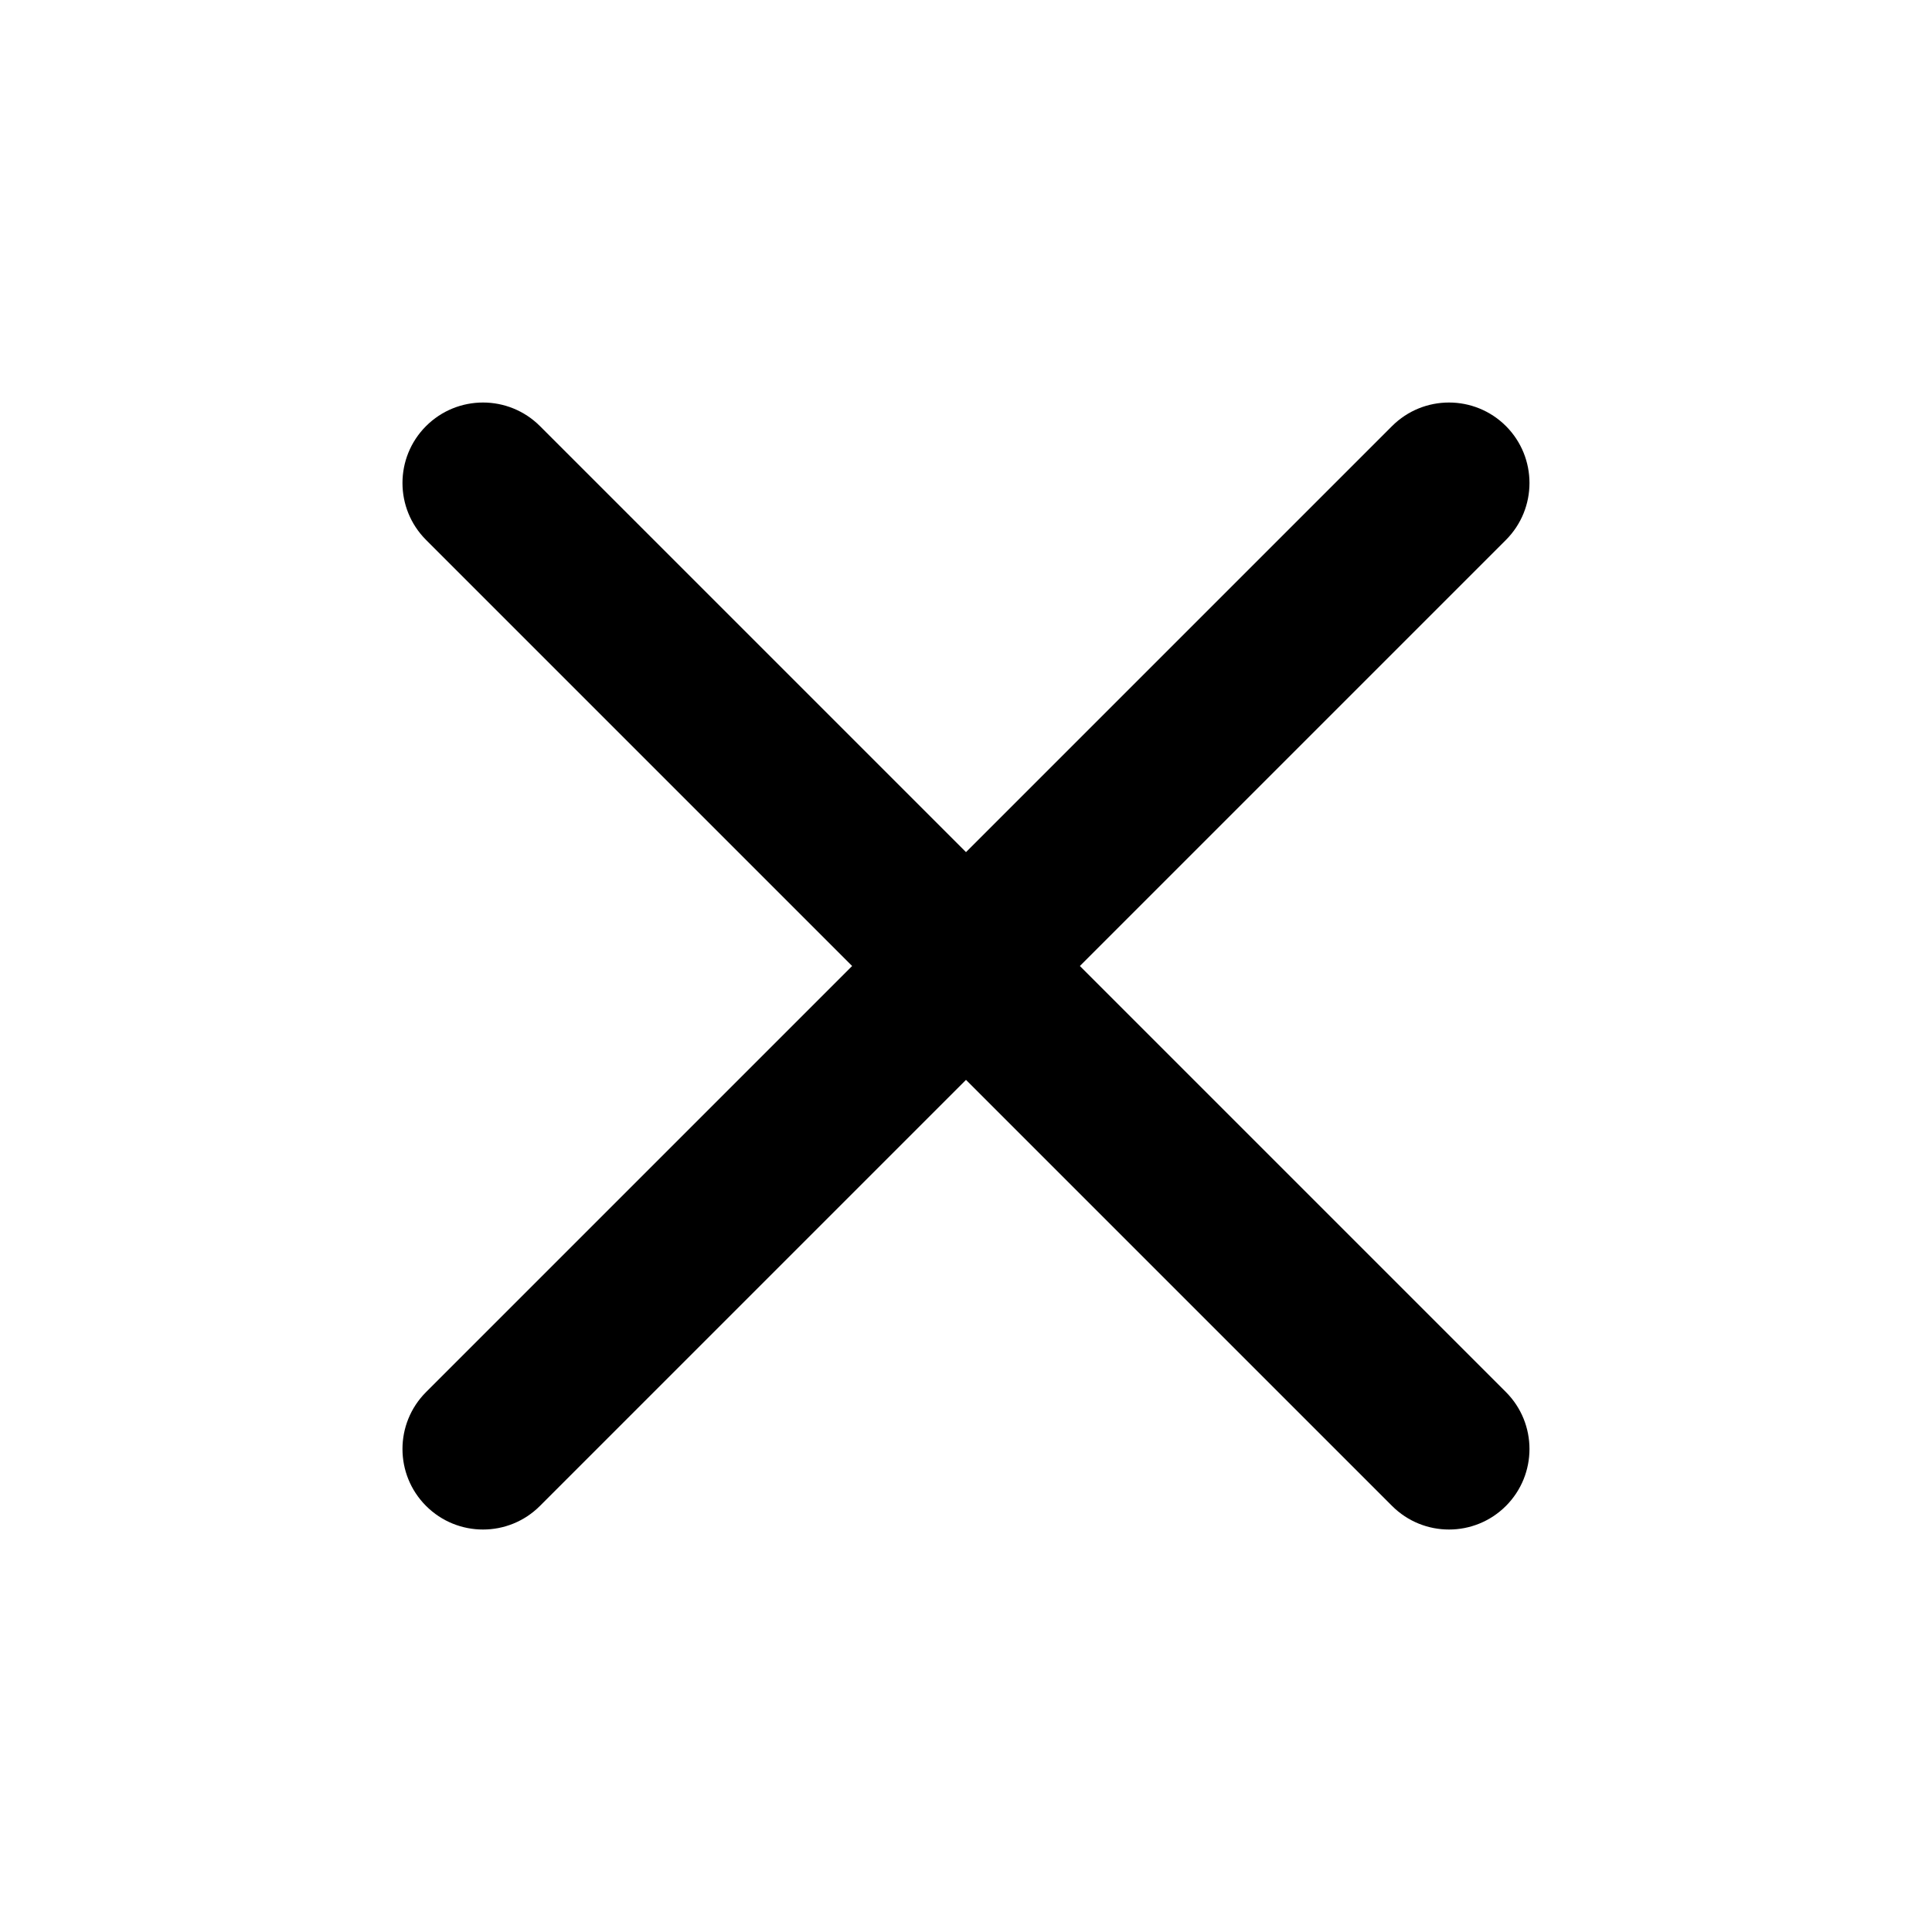
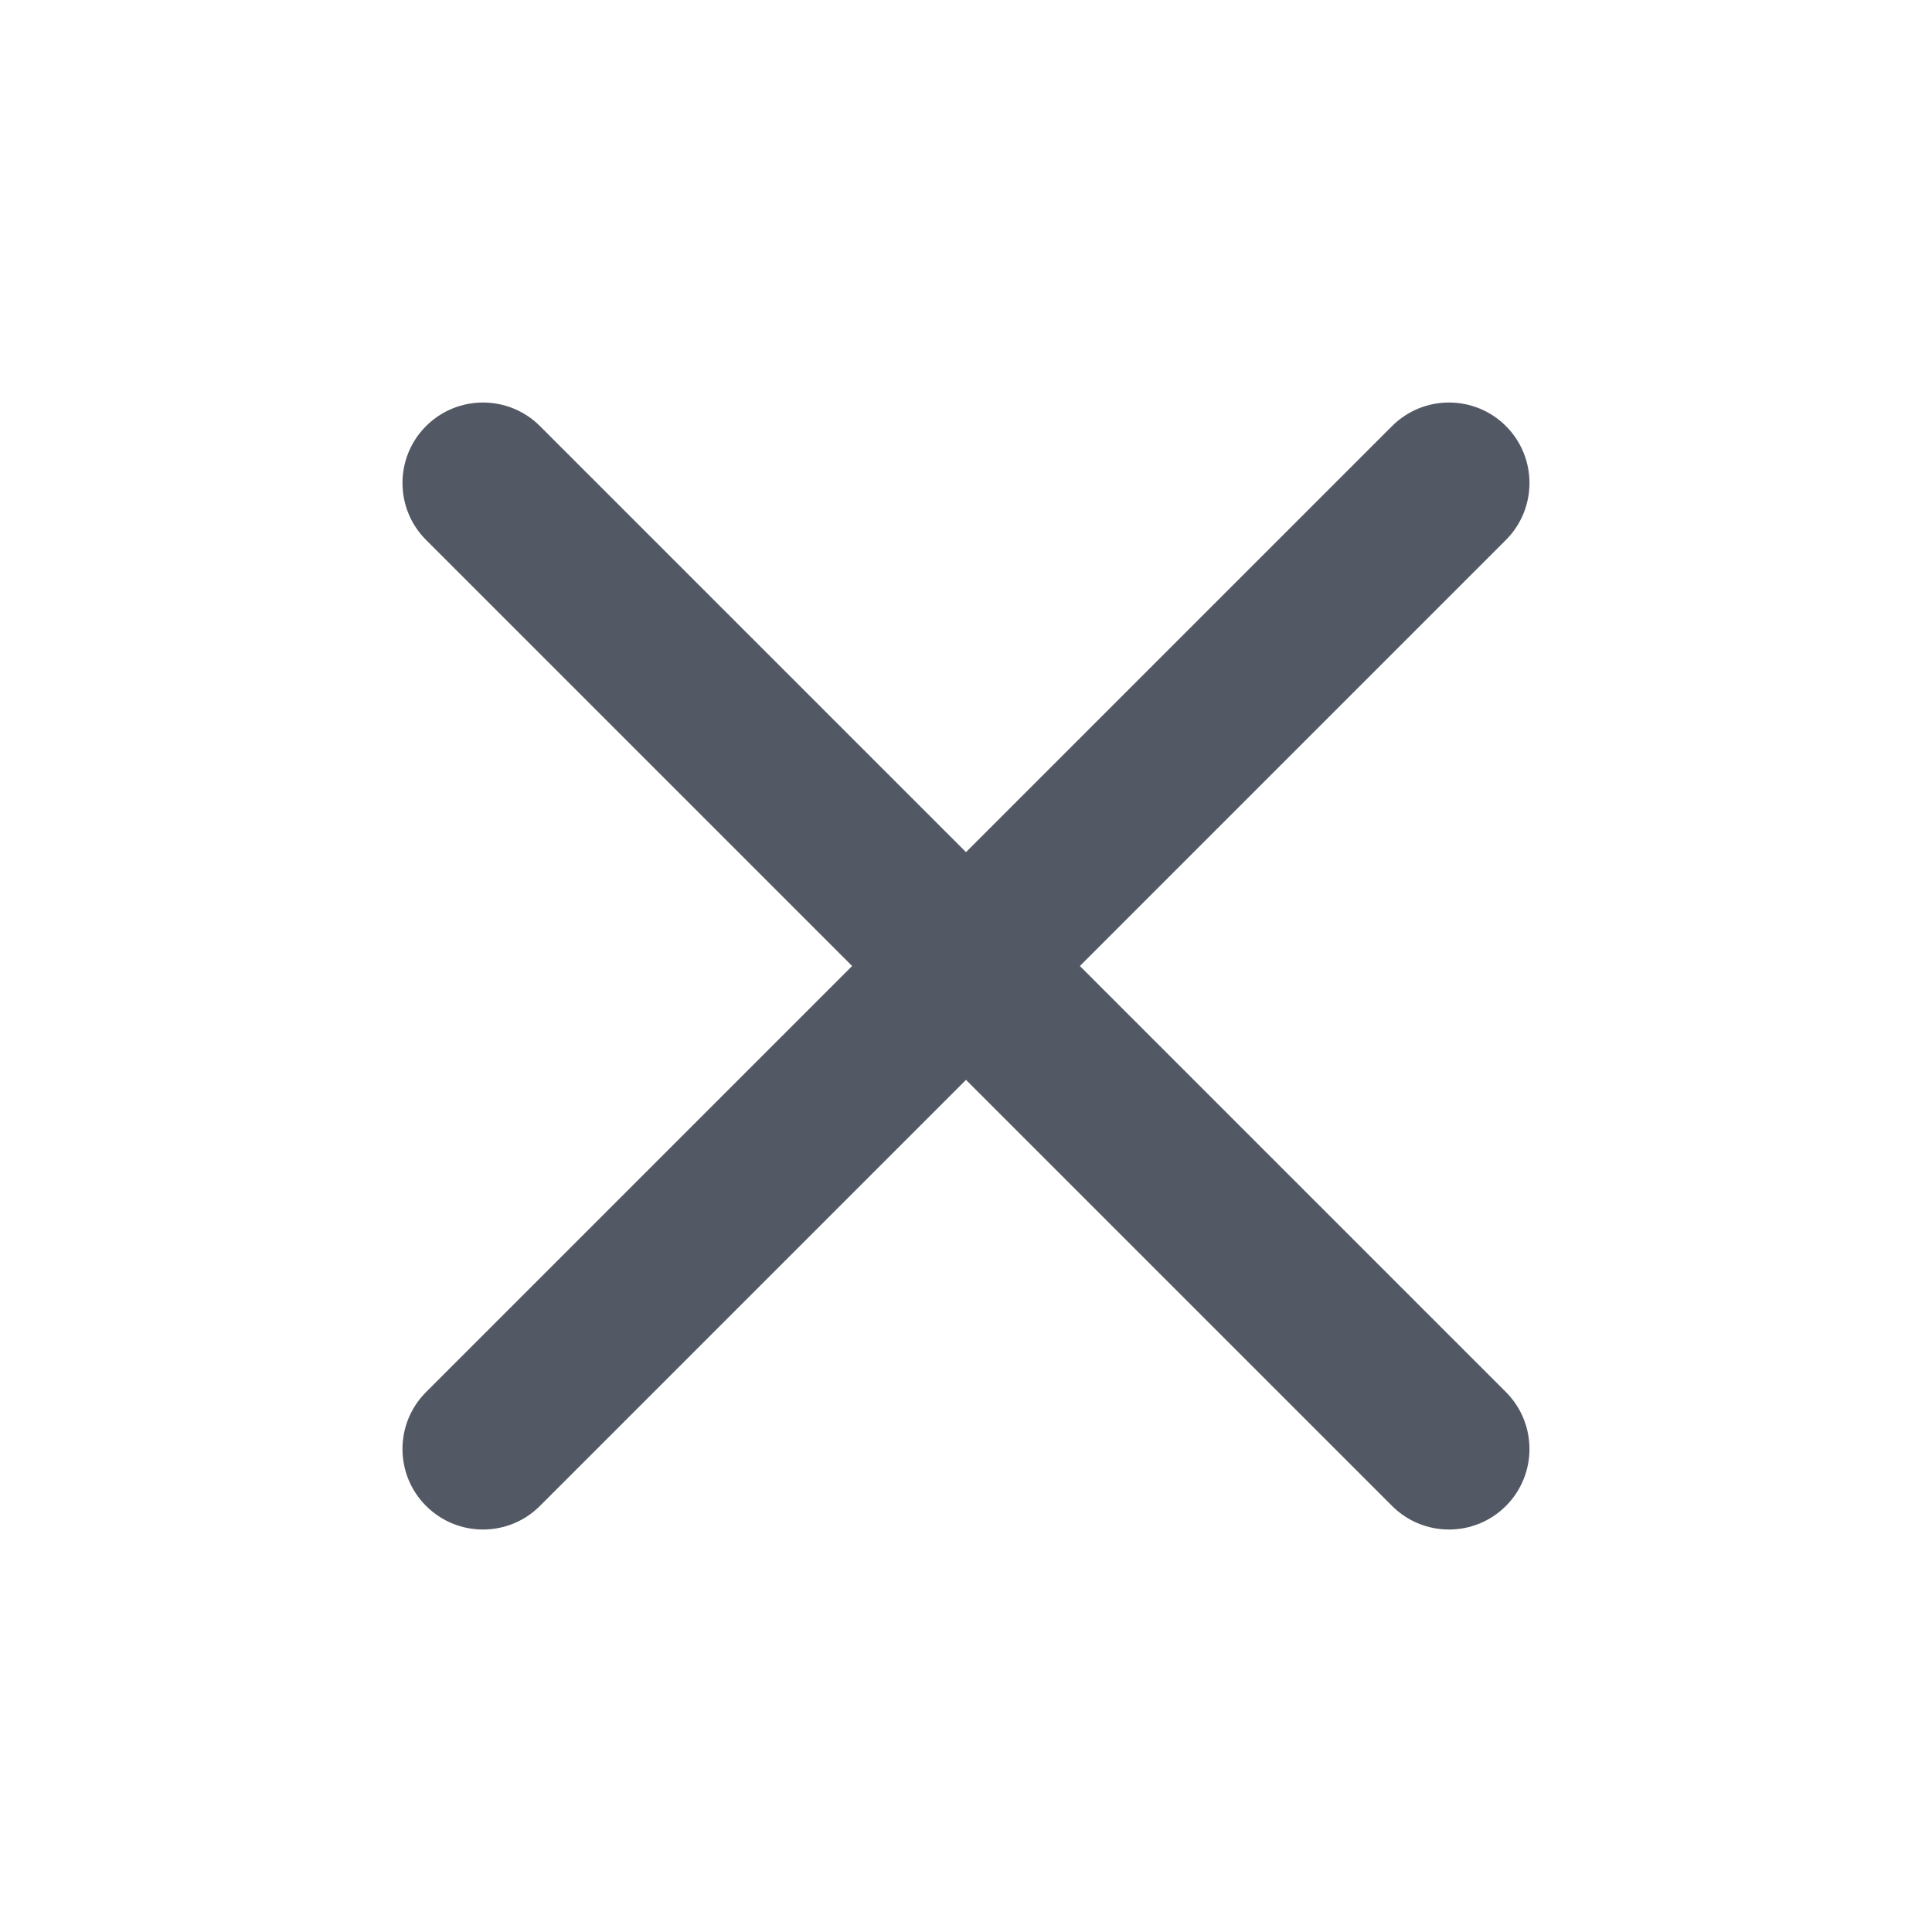
<svg xmlns="http://www.w3.org/2000/svg" width="32" height="32" viewBox="0 0 32 32" fill="none">
-   <path fill-rule="evenodd" clip-rule="evenodd" d="M7.057 7.057C7.578 6.537 8.422 6.537 8.943 7.057L16 14.114L23.057 7.057C23.578 6.537 24.422 6.537 24.943 7.057C25.463 7.578 25.463 8.422 24.943 8.943L17.886 16L24.943 23.057C25.463 23.578 25.463 24.422 24.943 24.943C24.422 25.464 23.578 25.464 23.057 24.943L16 17.886L8.943 24.943C8.422 25.464 7.578 25.464 7.057 24.943C6.536 24.422 6.536 23.578 7.057 23.057L14.114 16L7.057 8.943C6.536 8.422 6.536 7.578 7.057 7.057Z" fill="black" />
+   <path fill-rule="evenodd" clip-rule="evenodd" d="M7.057 7.057C7.578 6.537 8.422 6.537 8.943 7.057L16 14.114L23.057 7.057C23.578 6.537 24.422 6.537 24.943 7.057C25.463 7.578 25.463 8.422 24.943 8.943L17.886 16L24.943 23.057C25.463 23.578 25.463 24.422 24.943 24.943C24.422 25.464 23.578 25.464 23.057 24.943L16 17.886L8.943 24.943C8.422 25.464 7.578 25.464 7.057 24.943C6.536 24.422 6.536 23.578 7.057 23.057L14.114 16L7.057 8.943C6.536 8.422 6.536 7.578 7.057 7.057Z" fill="#535964" />
</svg>
